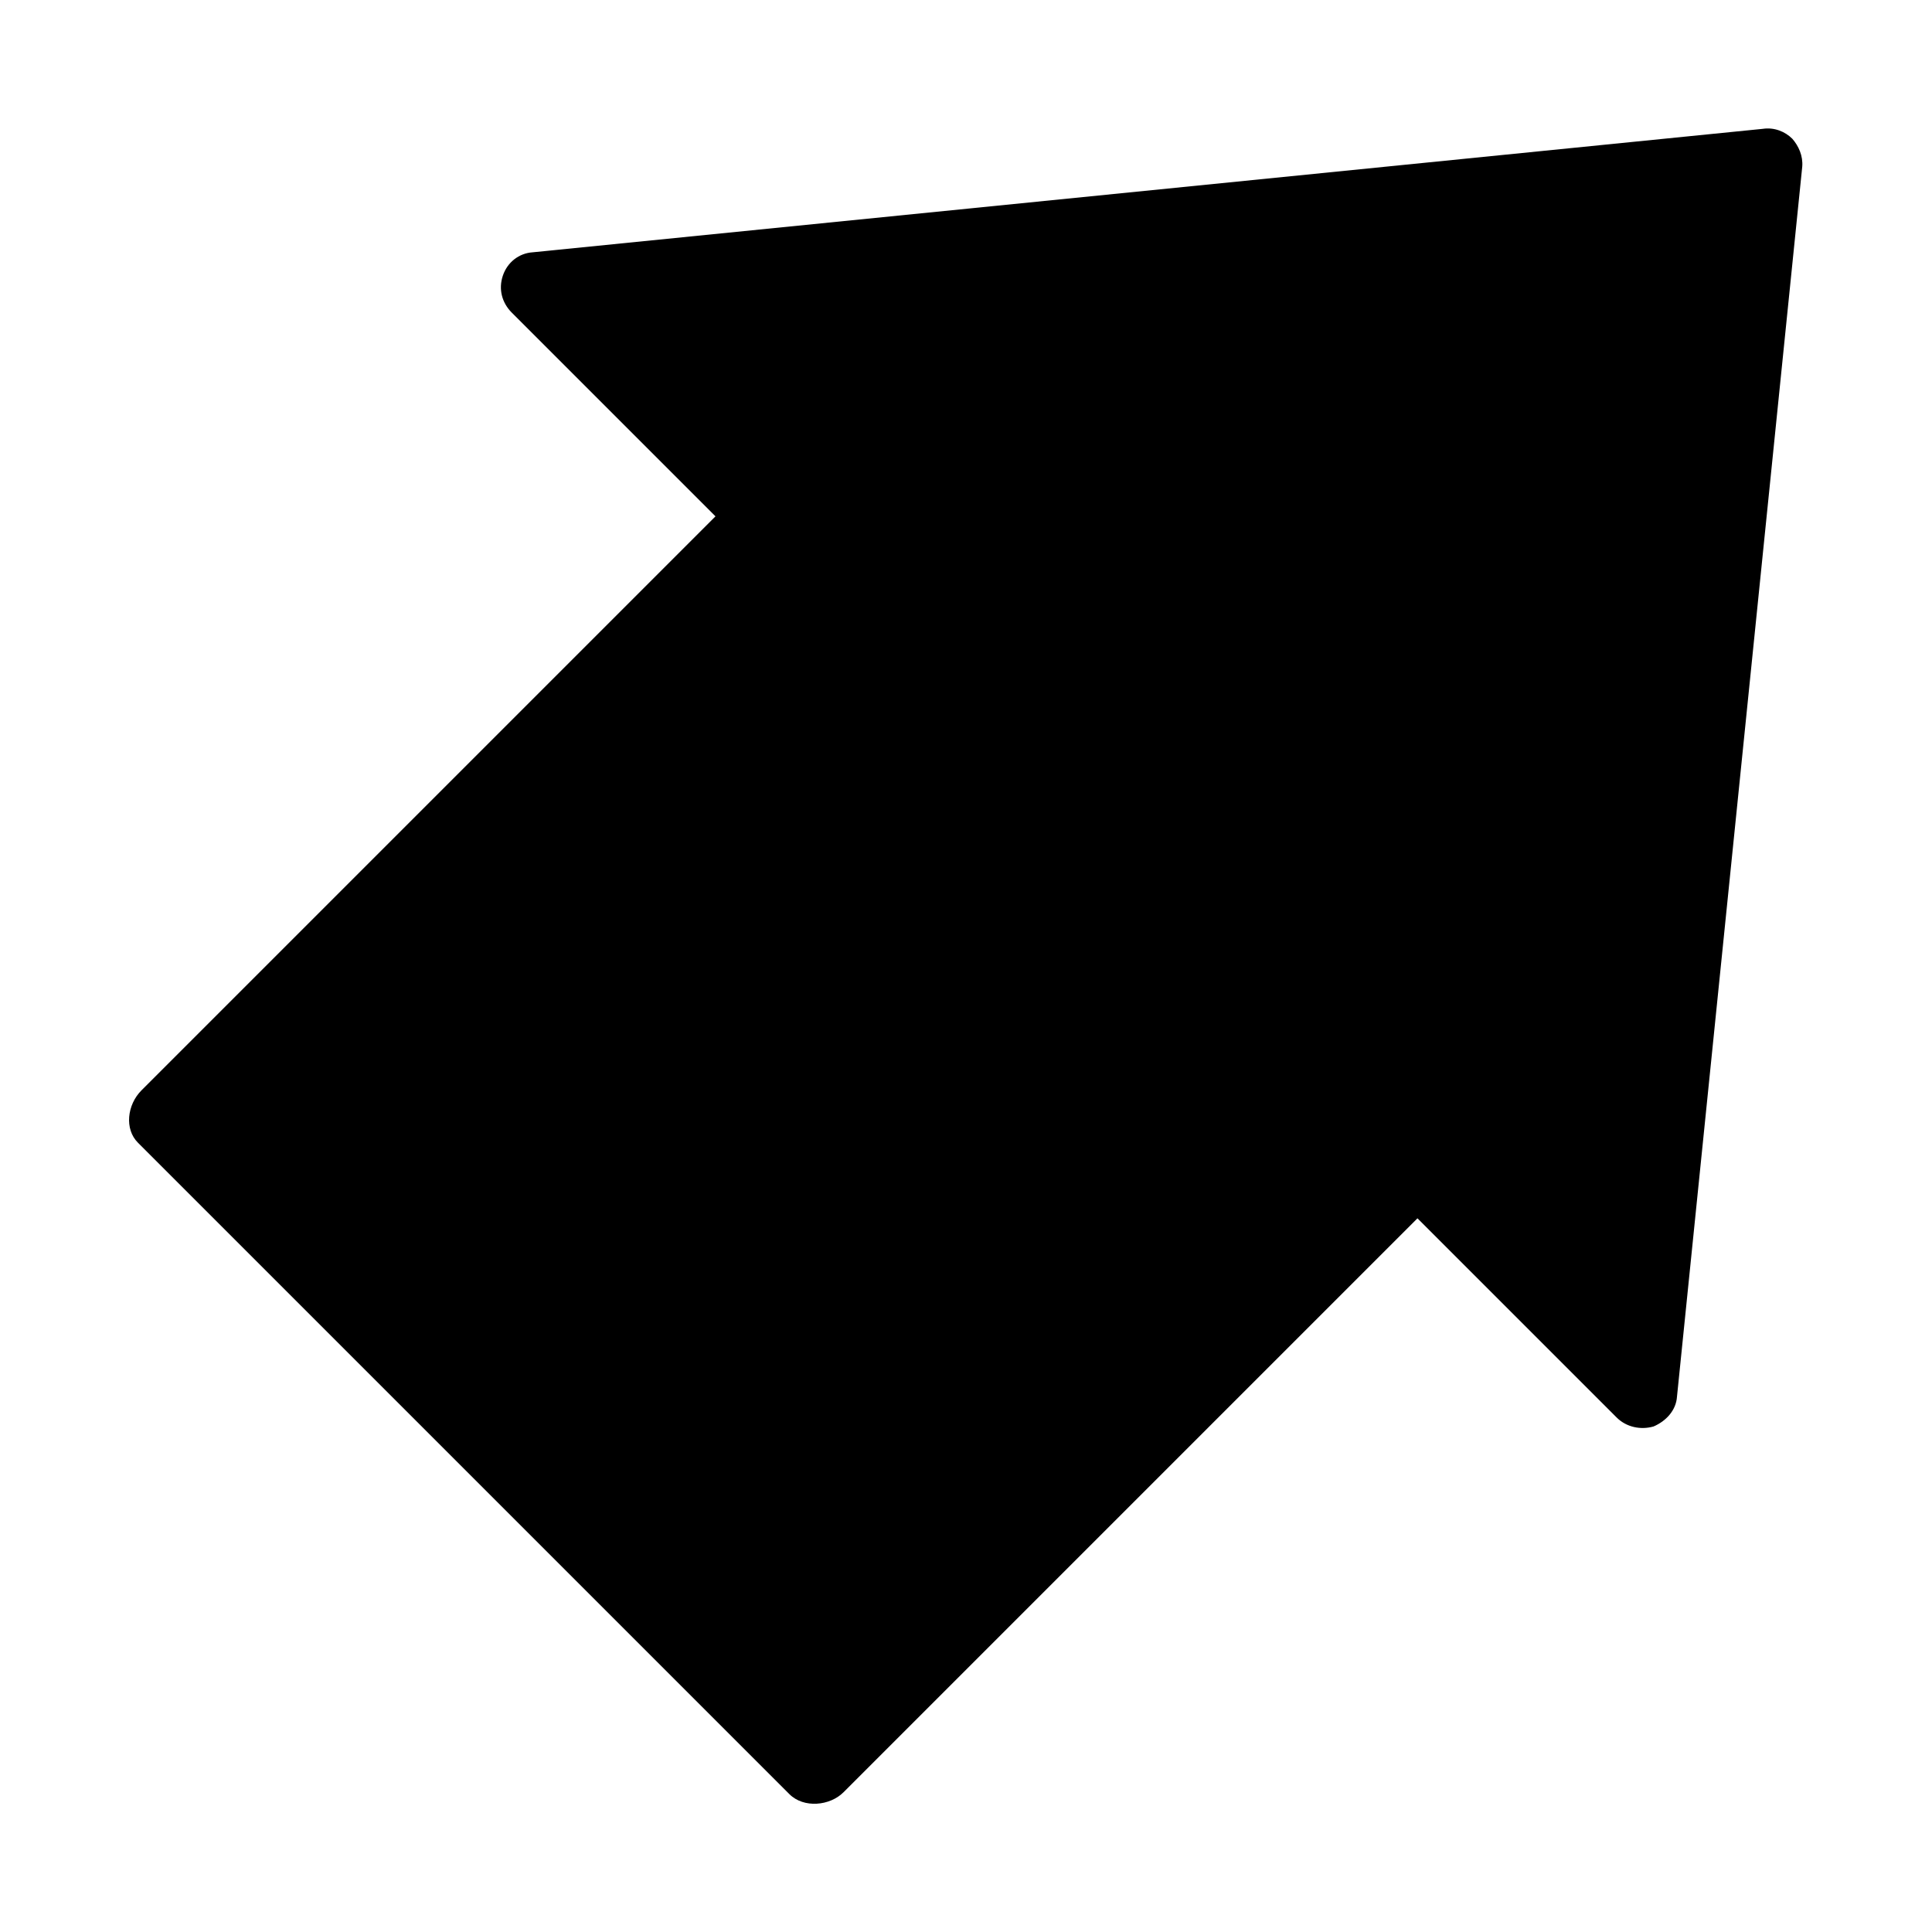
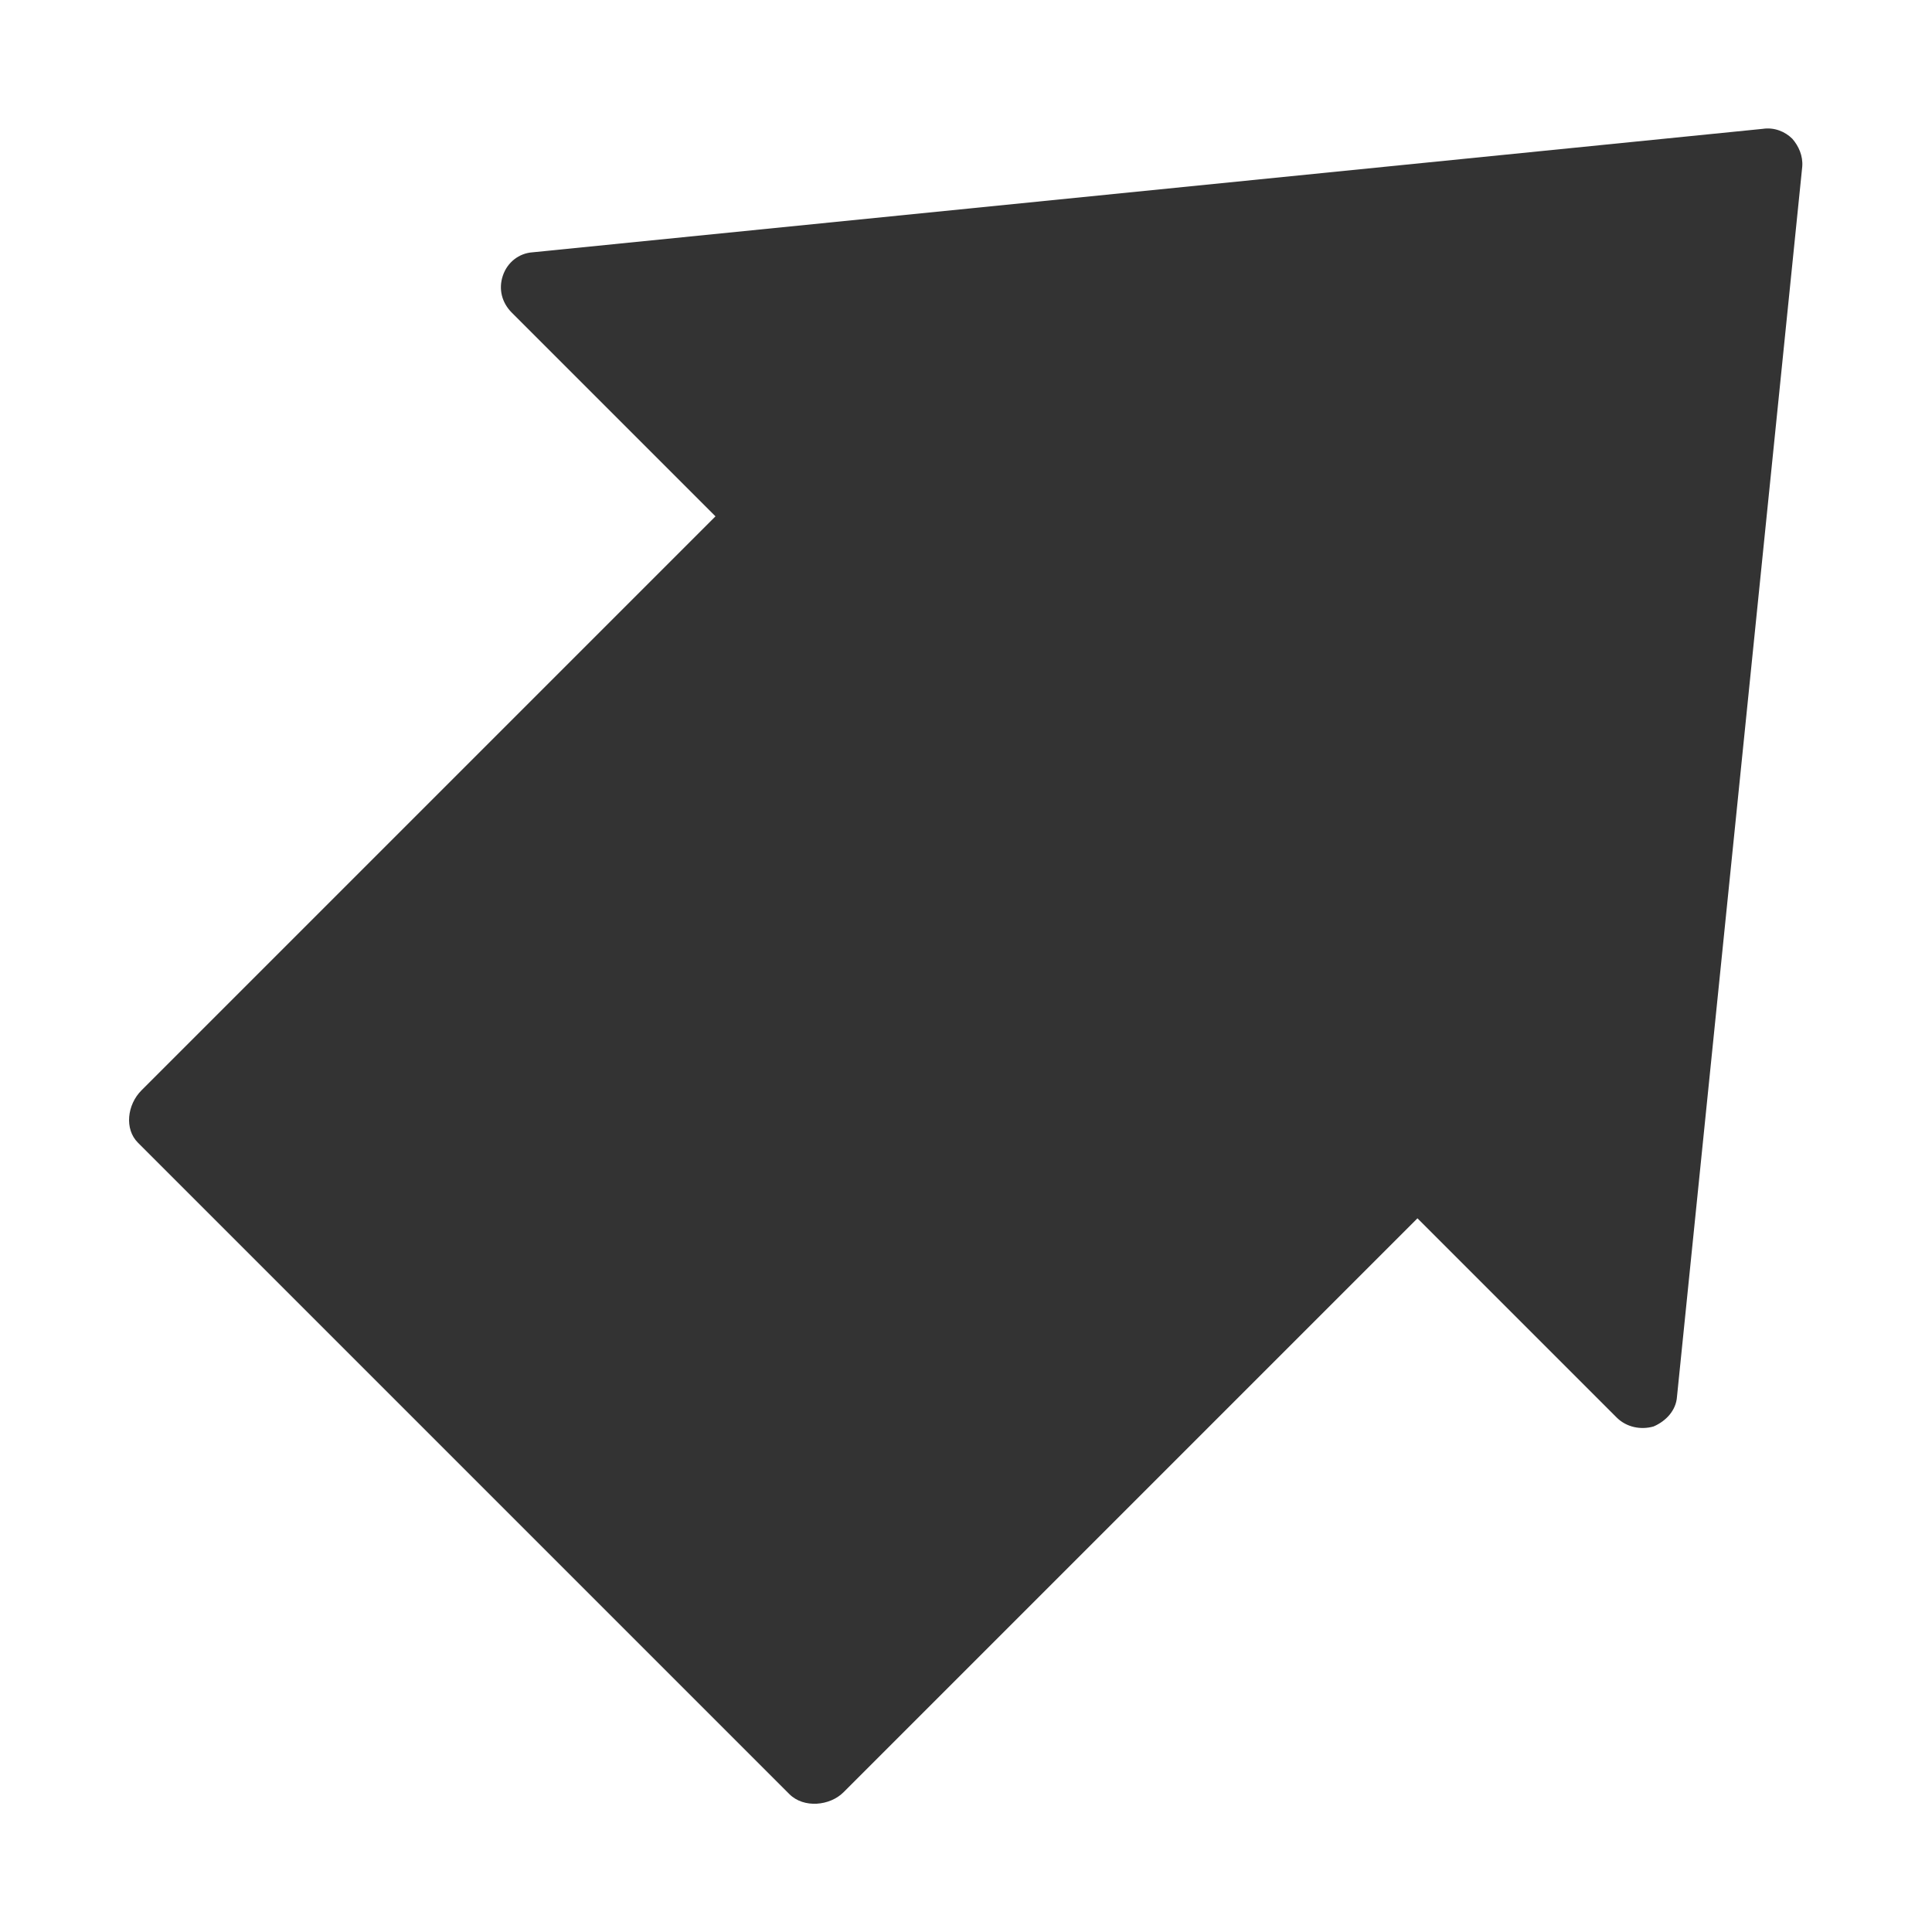
<svg xmlns="http://www.w3.org/2000/svg" version="1.1" id="Layer_1" x="0px" y="0px" viewBox="0 0 214.4 214.4" style="enable-background:new 0 0 214.4 214.4;" xml:space="preserve">
-   <path d="M55.8,30.6c-0.5,1.5-0.1,3,1,4.1l22.6,22.6L15.7,121c-1.6,1.6-1.9,4.3-0.4,5.8l72.3,72.3c1.6,1.6,4.5,1.3,6-0.2l63.7-63.7  l22.1,22.1c1.1,1.1,2.7,1.4,4.1,1c1.4-0.6,2.5-1.8,2.6-3.3L200,18.5c0.1-1.2-0.4-2.3-1.1-3.1c-0.8-0.8-2-1.3-3.3-1.1L59.1,28  C57.6,28.1,56.3,29.1,55.8,30.6z" />
+   <path fill="#333" d="M55.8,30.6c-0.5,1.5-0.1,3,1,4.1l22.6,22.6L15.7,121c-1.6,1.6-1.9,4.3-0.4,5.8l72.3,72.3c1.6,1.6,4.5,1.3,6-0.2l63.7-63.7  l22.1,22.1c1.1,1.1,2.7,1.4,4.1,1c1.4-0.6,2.5-1.8,2.6-3.3L200,18.5c0.1-1.2-0.4-2.3-1.1-3.1c-0.8-0.8-2-1.3-3.3-1.1L59.1,28  C57.6,28.1,56.3,29.1,55.8,30.6z" />
</svg>
